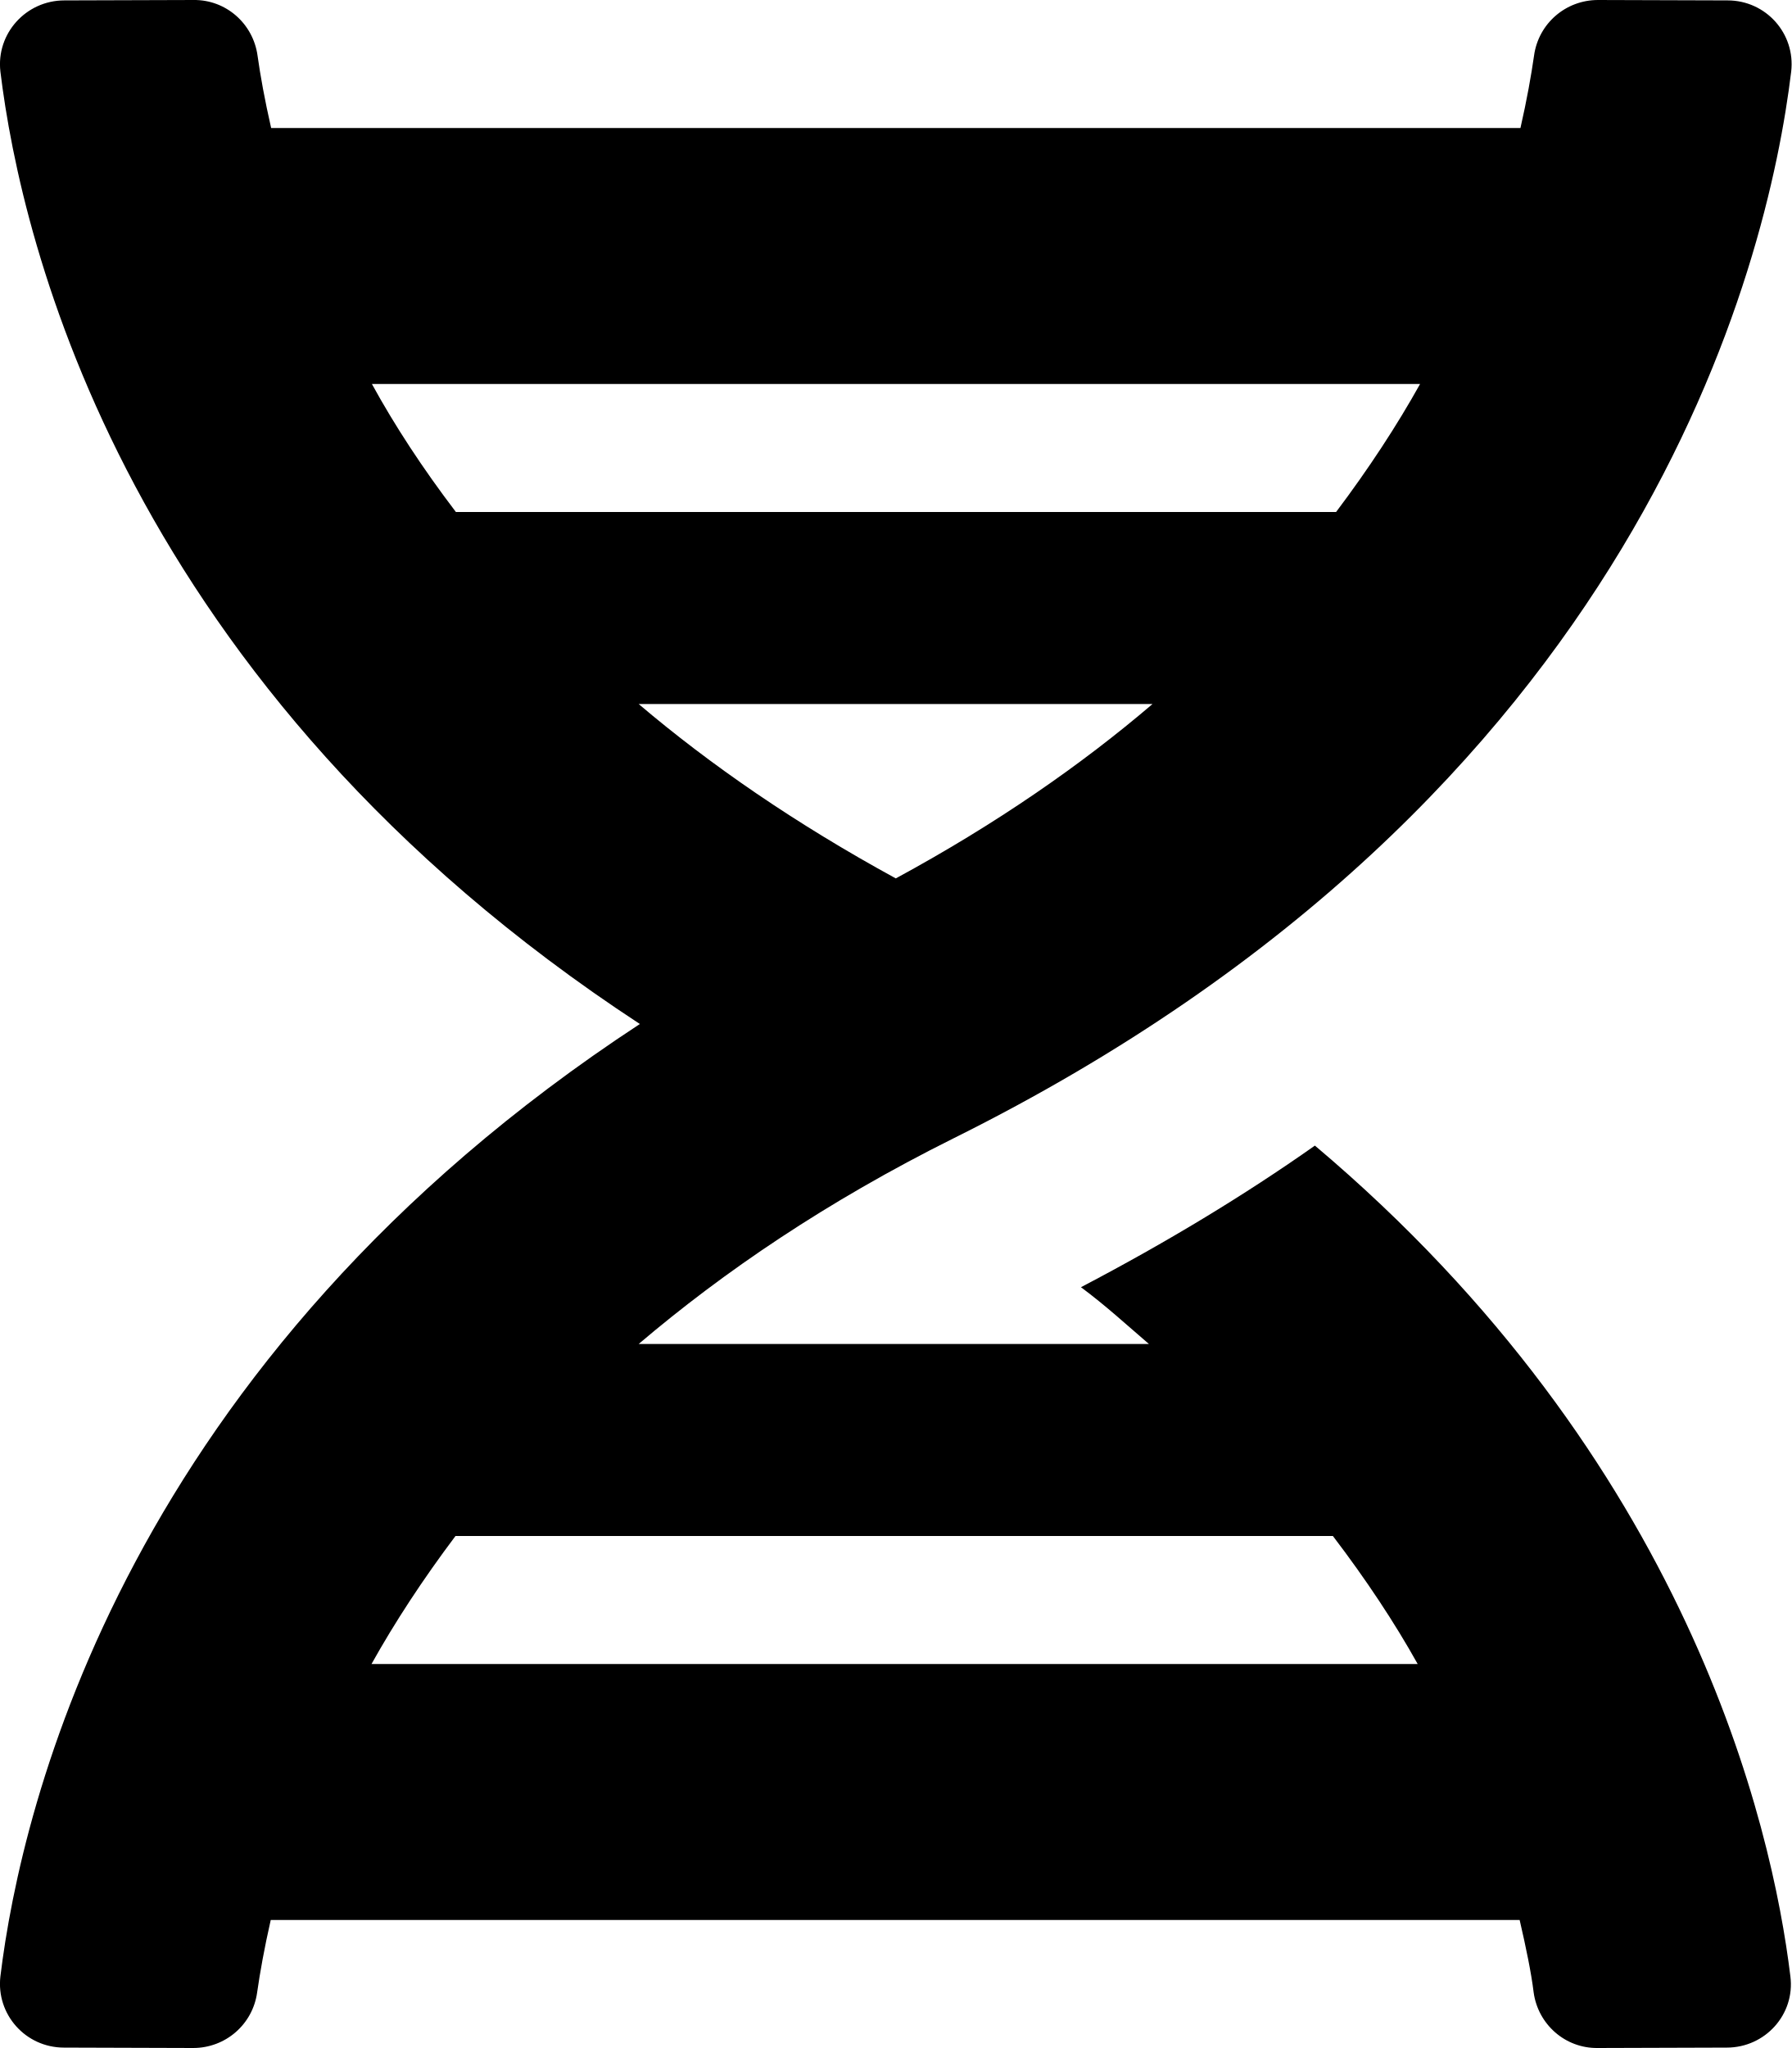
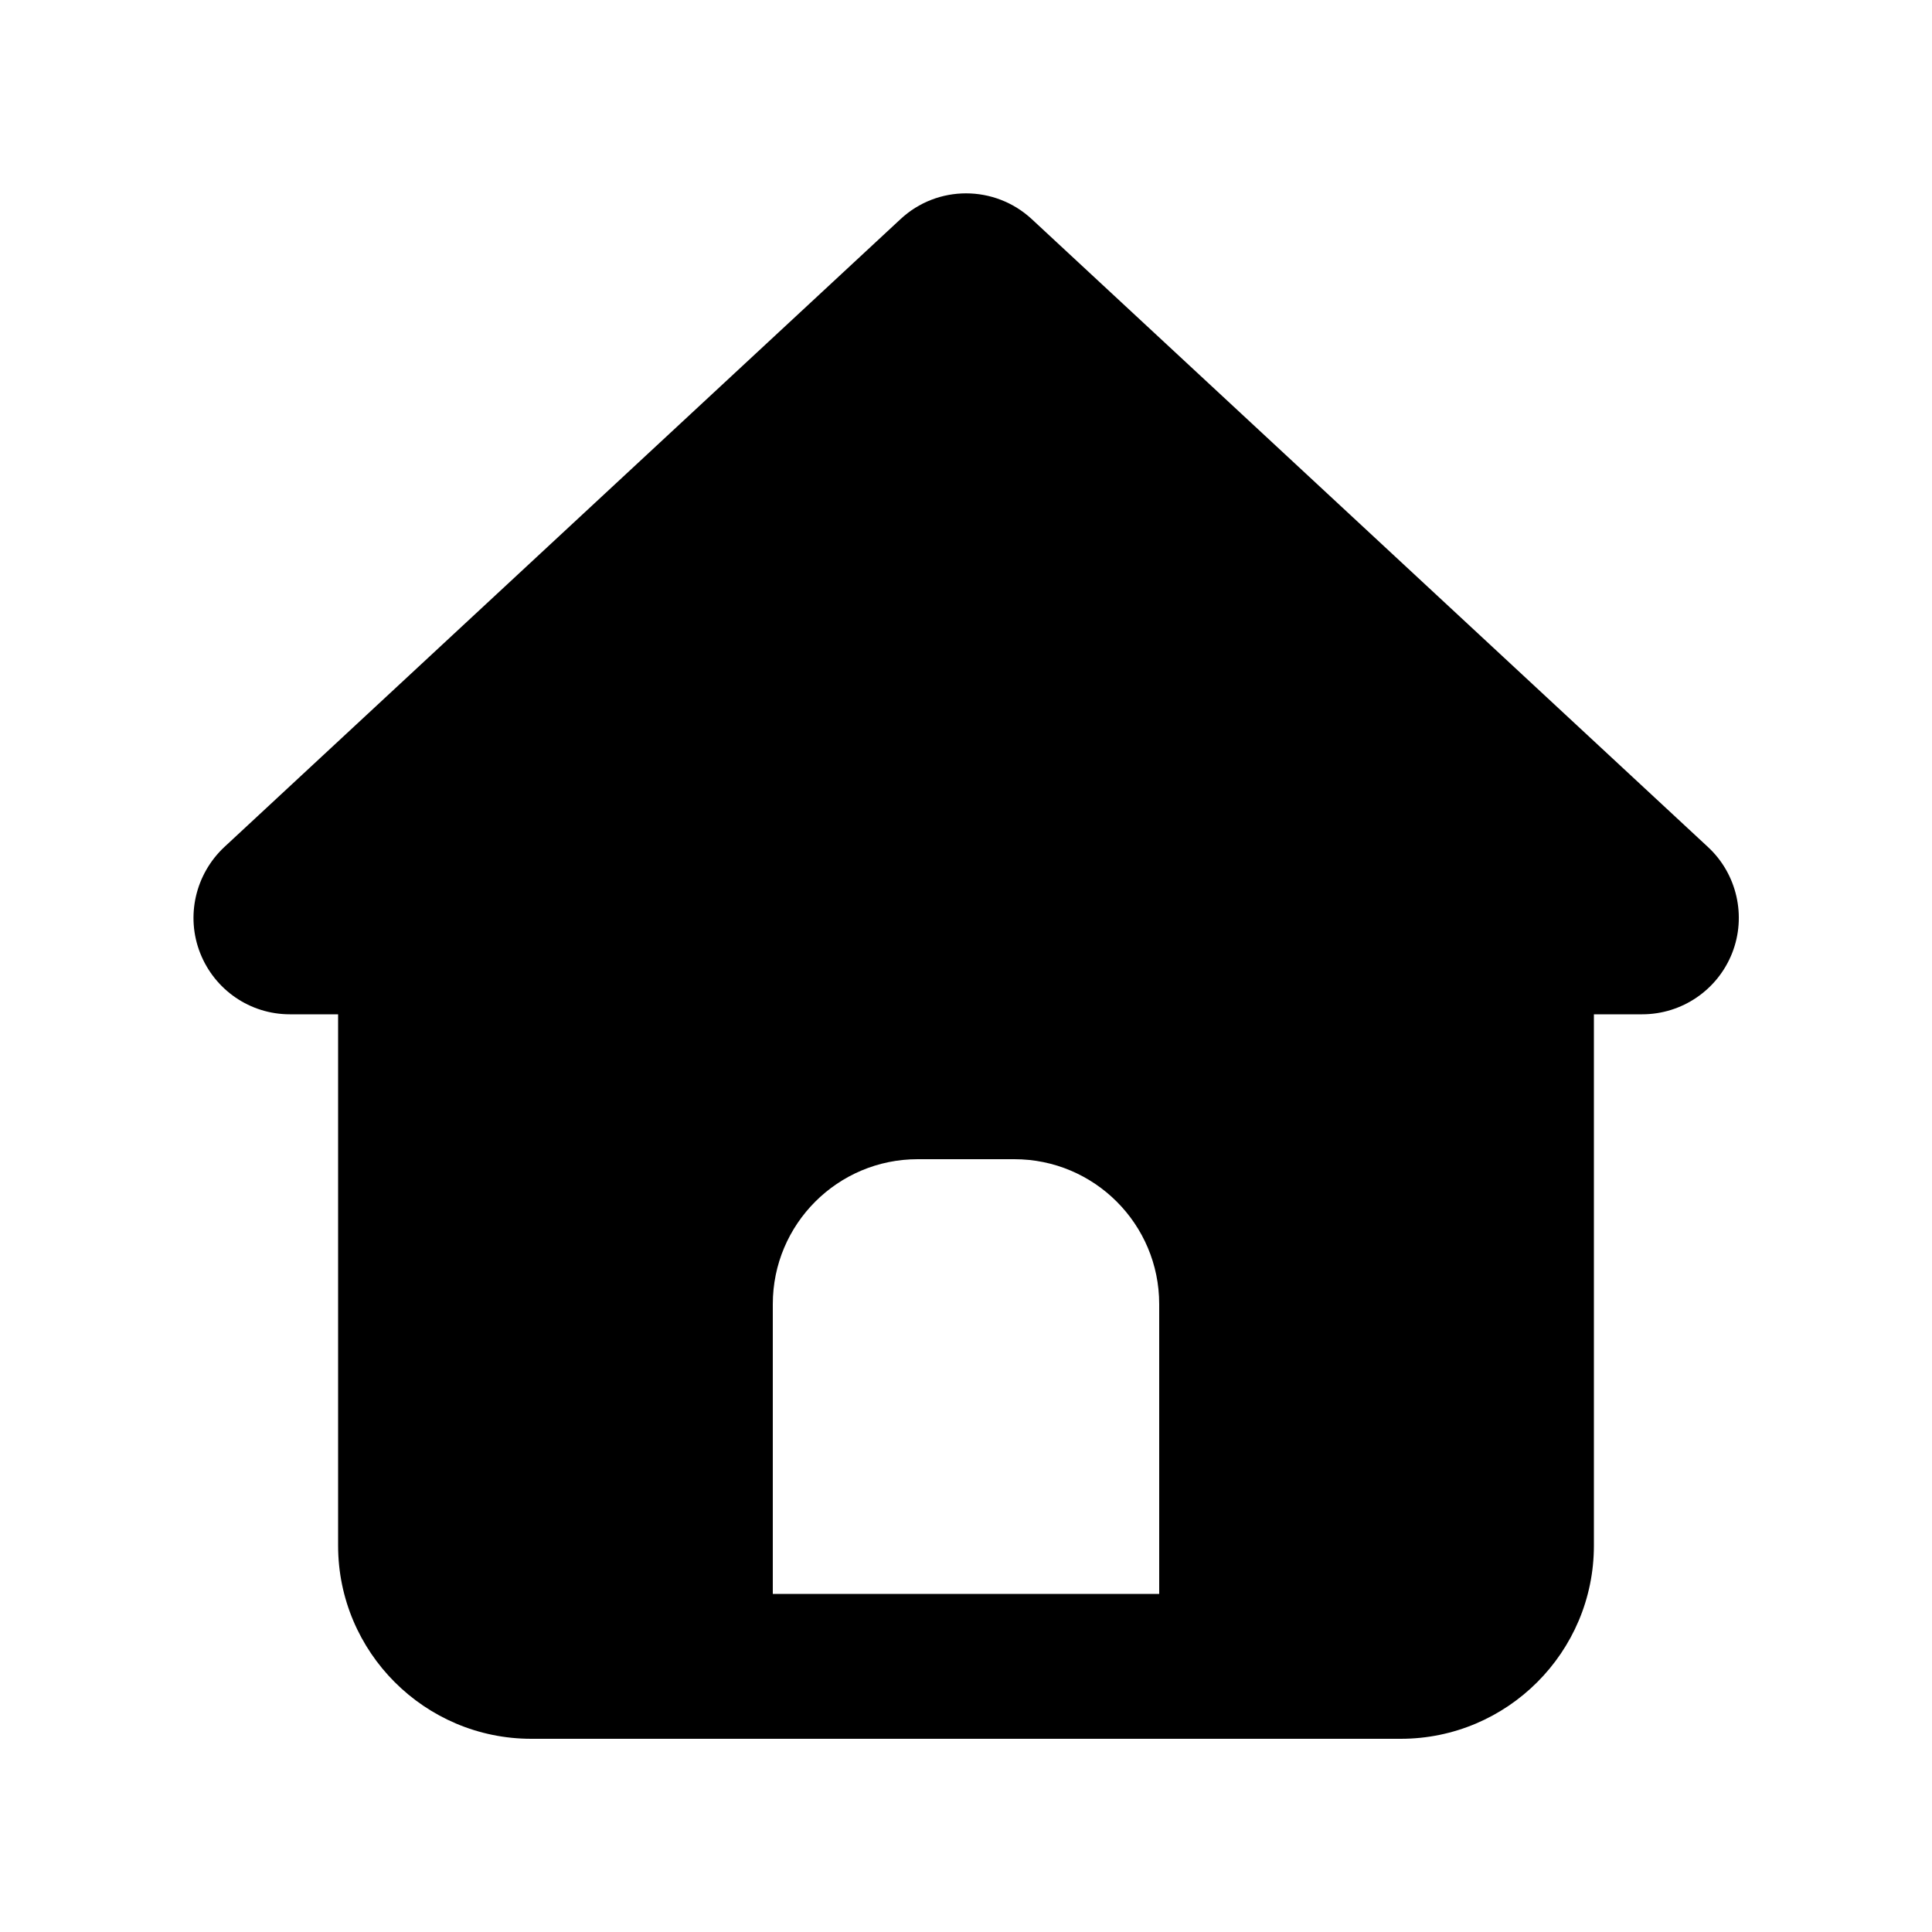
- <svg xmlns="http://www.w3.org/2000/svg" aria-label="DNA logo" viewBox="0 0 448 512">
-   <path d="M.1 494.1c-1.1 9.5 6.3 17.8 15.9 17.8l32.3.1c8.1 0 14.9-5.9 16-13.9.7-4.9 1.8-11.1 3.4-18.1H380c1.6 6.9 2.9 13.2 3.5 18.1 1.1 8 7.9 14 16 13.9l32.3-.1c9.6 0 17.1-8.3 15.9-17.8-4.6-37.9-25.6-129-118.9-207.7-17.6 12.4-37.1 24.2-58.5 35.4 6.2 4.6 11.4 9.4 17 14.2H159.7c21.3-18.1 47-35.6 78.7-51.4C410.5 199.1 442.1 65.8 447.9 17.9 449 8.4 441.6.1 432 .1L399.6 0c-8.1 0-14.9 5.9-16 13.9-.7 4.9-1.8 11.1-3.4 18.1H67.8c-1.6-7-2.7-13.1-3.4-18.1-1.1-8-7.9-14-16-13.9L16.1.1C6.5.1-1 8.4.1 17.9 5.3 60.8 31.4 171.8 160 256 31.5 340.2 5.3 451.2.1 494.1zM224 219.6c-25.1-13.7-46.4-28.4-64.3-43.6h128.5c-17.8 15.2-39.1 30-64.2 43.6zM355.1 96c-5.8 10.4-12.8 21.1-21 32H114c-8.3-10.9-15.3-21.6-21-32h262.1zM92.9 416c5.8-10.4 12.8-21.1 21-32h219.4c8.3 10.9 15.4 21.6 21.2 32H92.9z" />
+ <svg xmlns="http://www.w3.org/2000/svg" viewBox="0 0 640 640">
+   <path d="M341.8 72.6C329.5 61.2 310.5 61.2 298.3 72.6L74.3 280.6C64.7 289.6 61.5 303.5 66.3 315.7C71.1 327.9 82.8 336 96 336L112 336L112 512C112 547.3 140.7 576 176 576L464 576C499.3 576 528 547.3 528 512L528 336L544 336C557.2 336 569 327.9 573.8 315.7C578.6 303.5 575.4 289.5 565.8 280.6L341.8 72.6zM304 384L336 384C362.5 384 384 405.5 384 432L384 528L256 528L256 432C256 405.5 277.5 384 304 384z" />
</svg>
